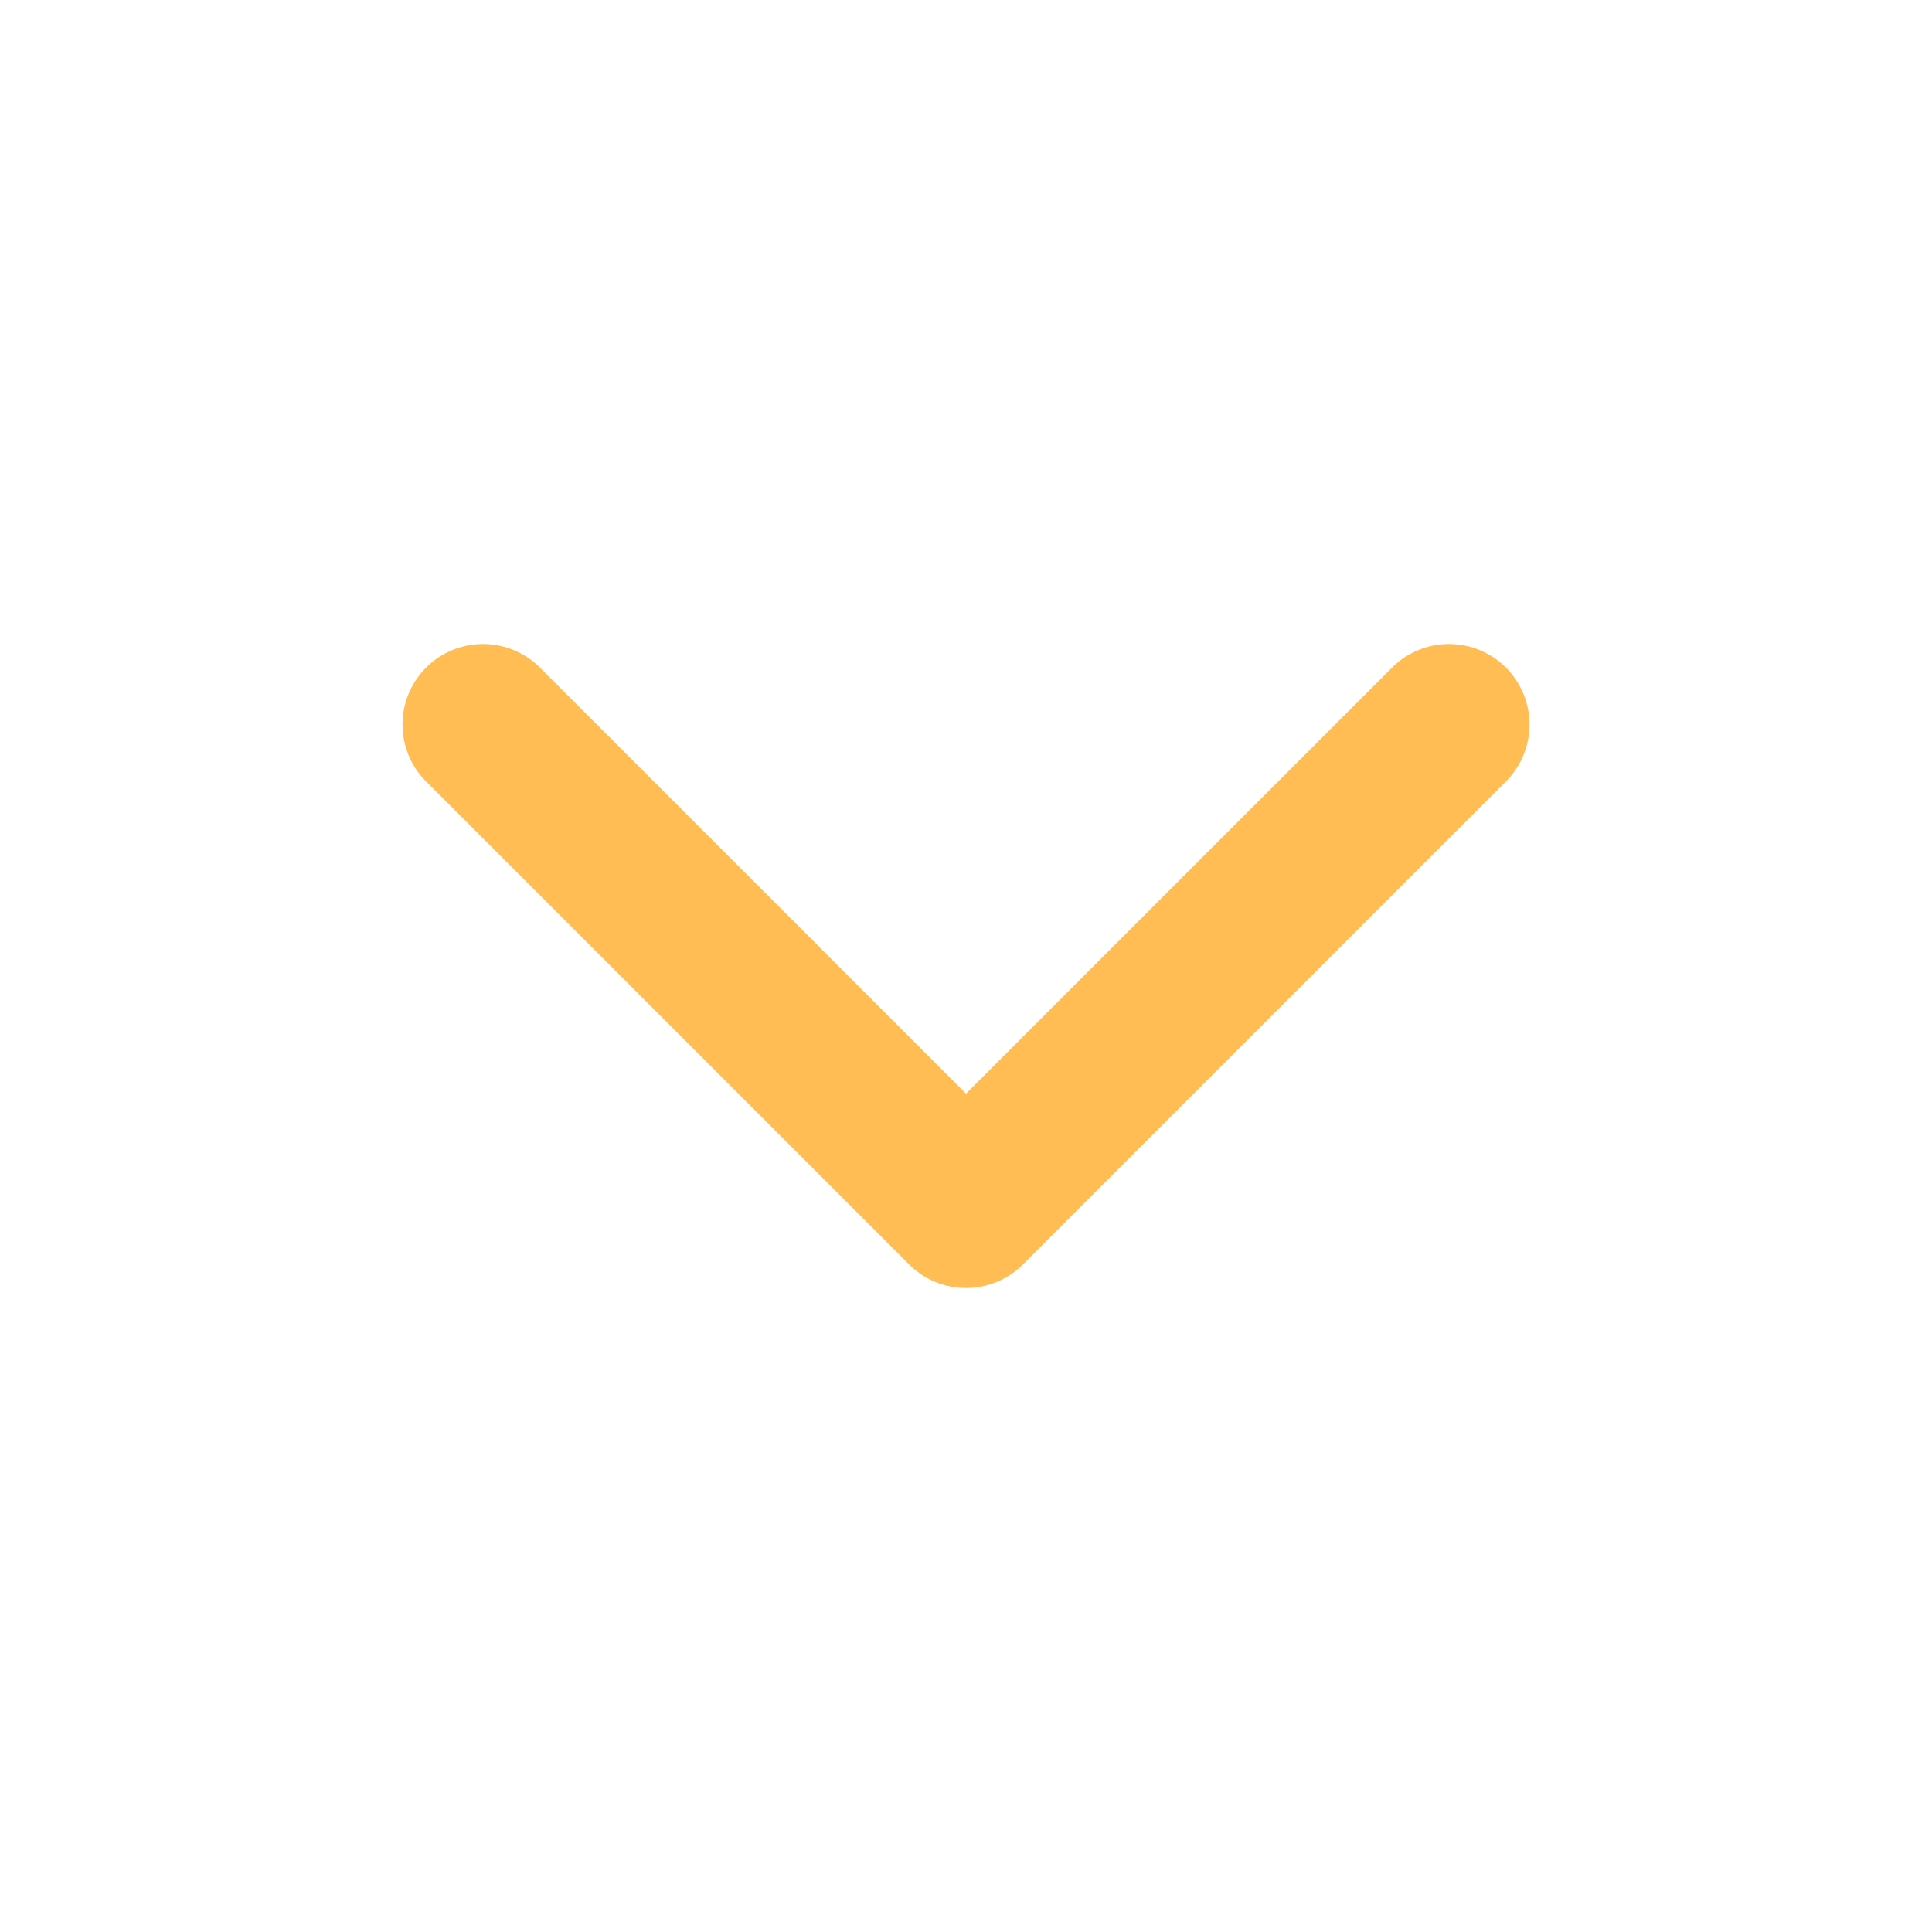
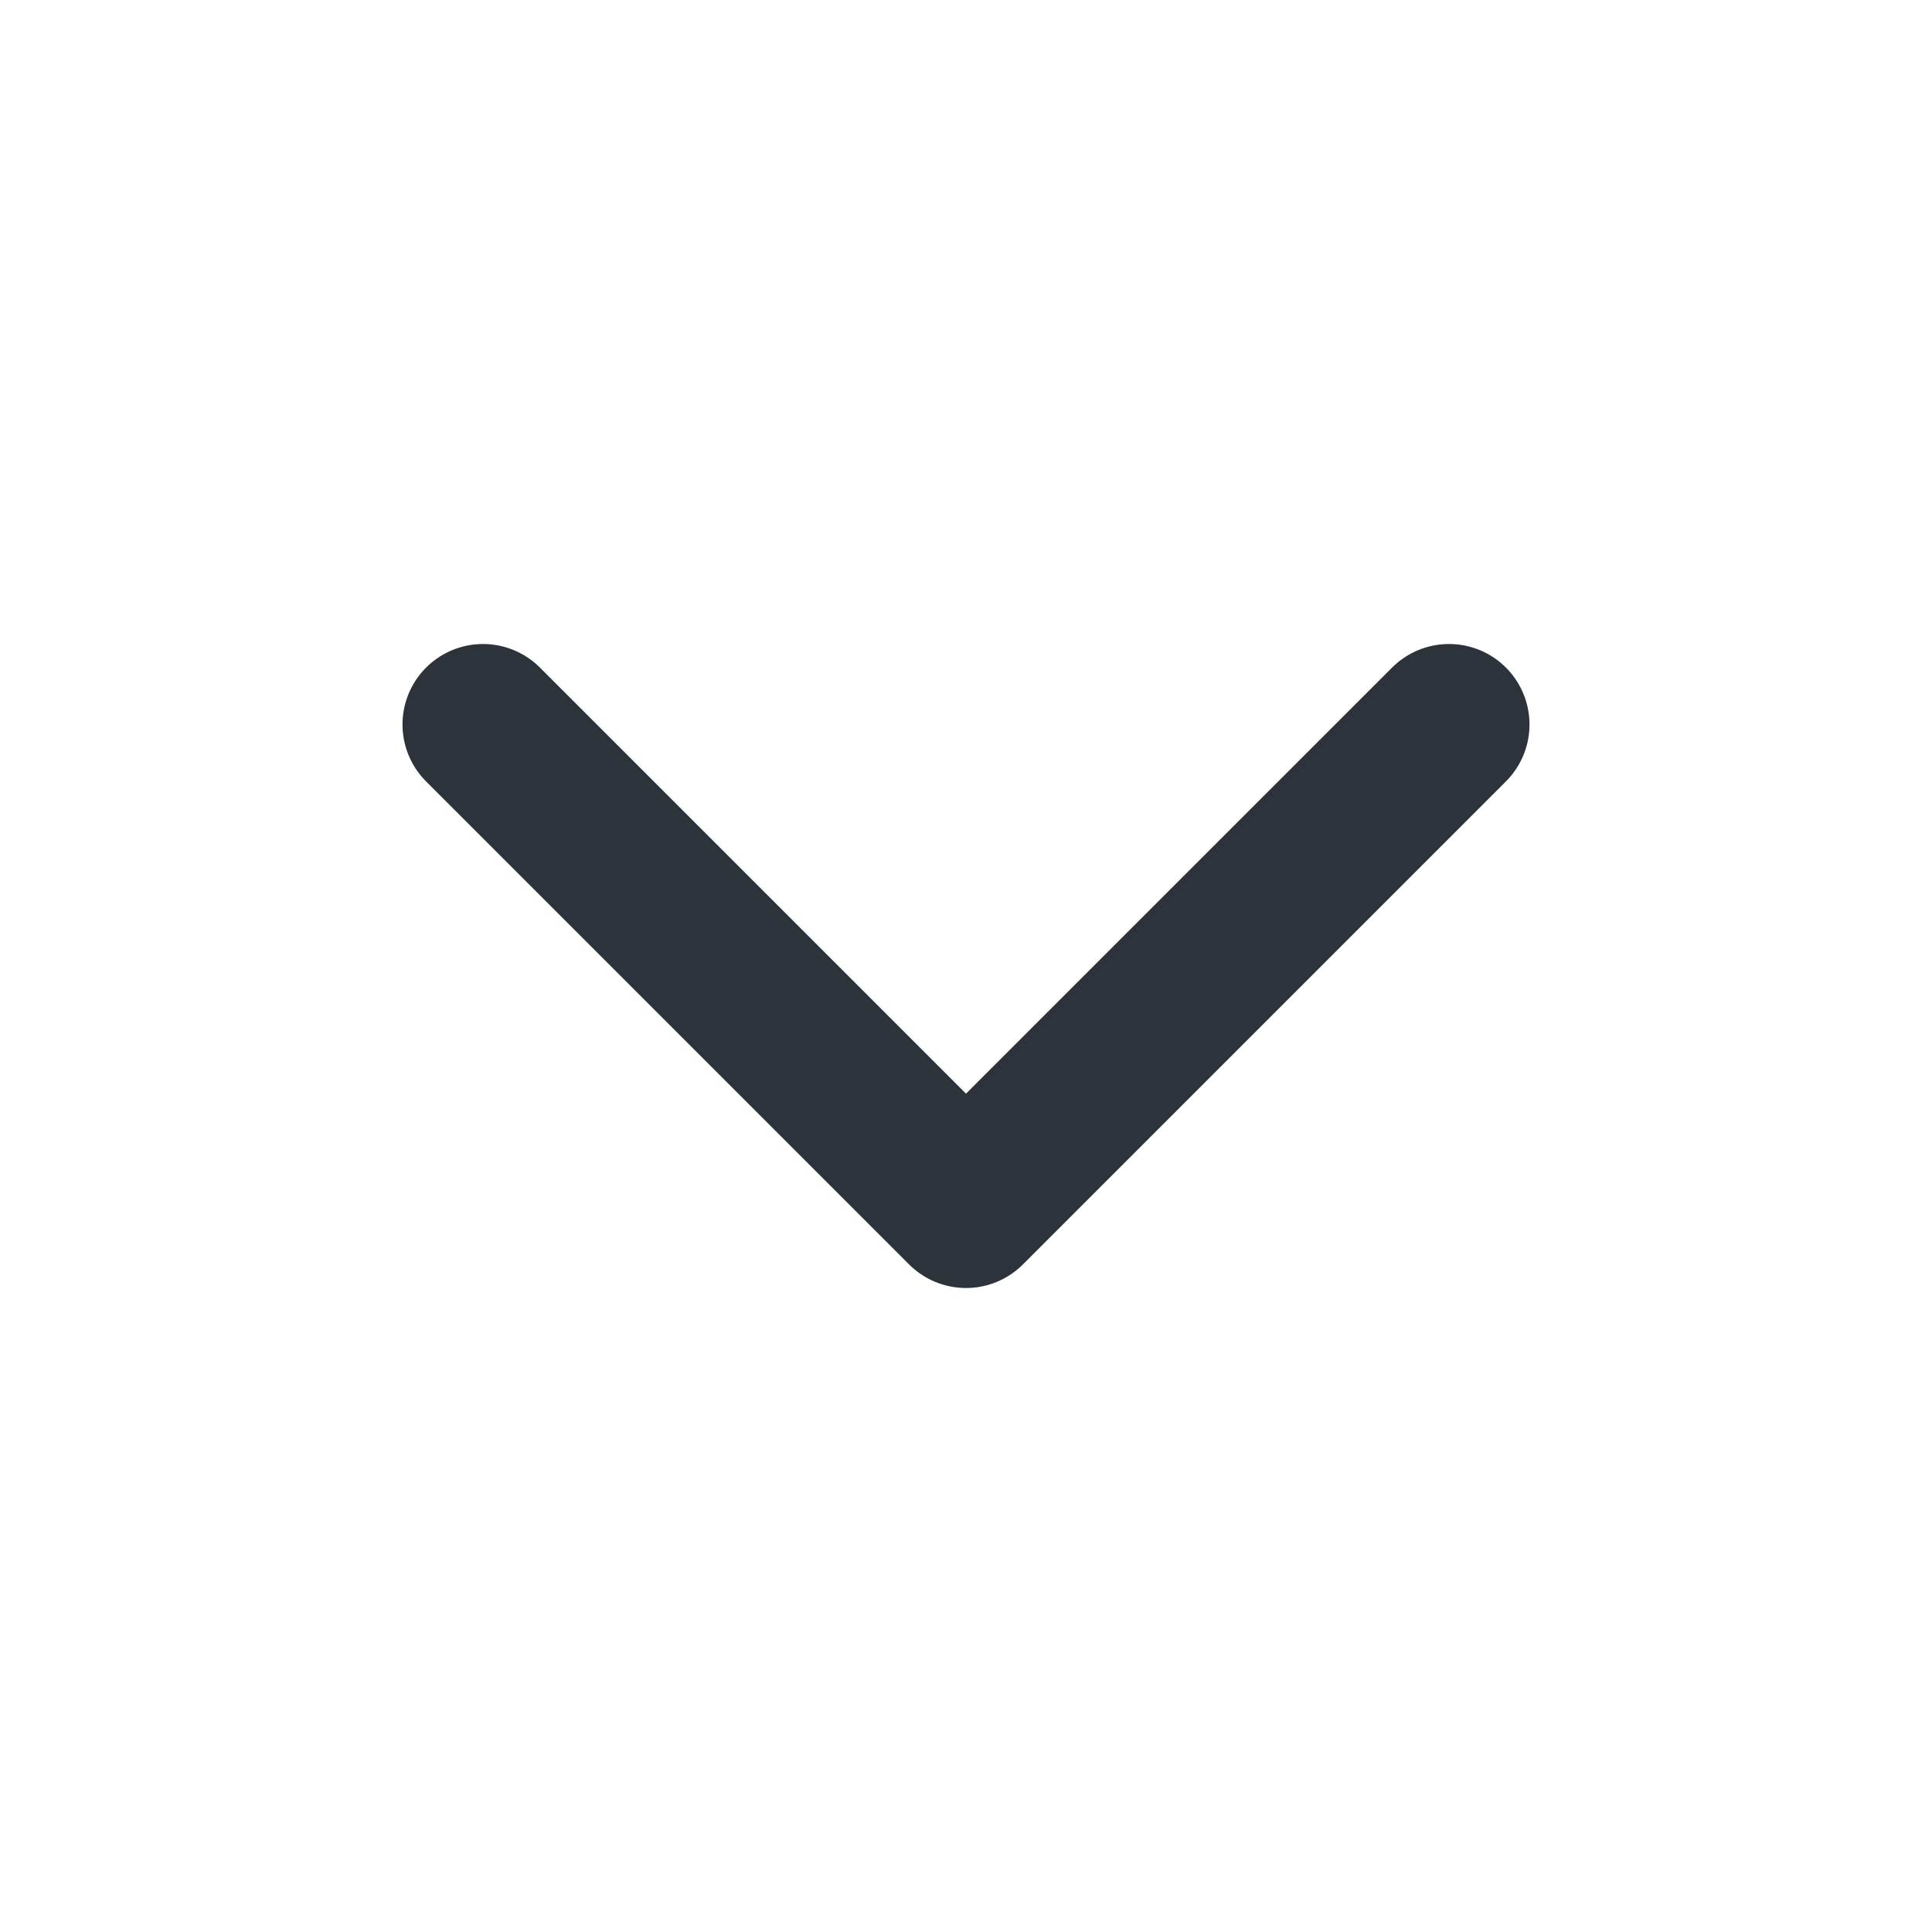
- <svg xmlns="http://www.w3.org/2000/svg" width="24" height="24" viewBox="0 0 24 24" fill="none" stroke="#ffbd53" stroke-width="2" stroke-linecap="round" stroke-linejoin="round" class="feather feather-chevron-down">
+ <svg xmlns="http://www.w3.org/2000/svg" width="24" height="24" viewBox="0 0 24 24" fill="none" stroke="#2c333b" stroke-width="2" stroke-linecap="round" stroke-linejoin="round" class="feather feather-chevron-down">
  <polyline points="6 9 12 15 18 9" />
</svg>
